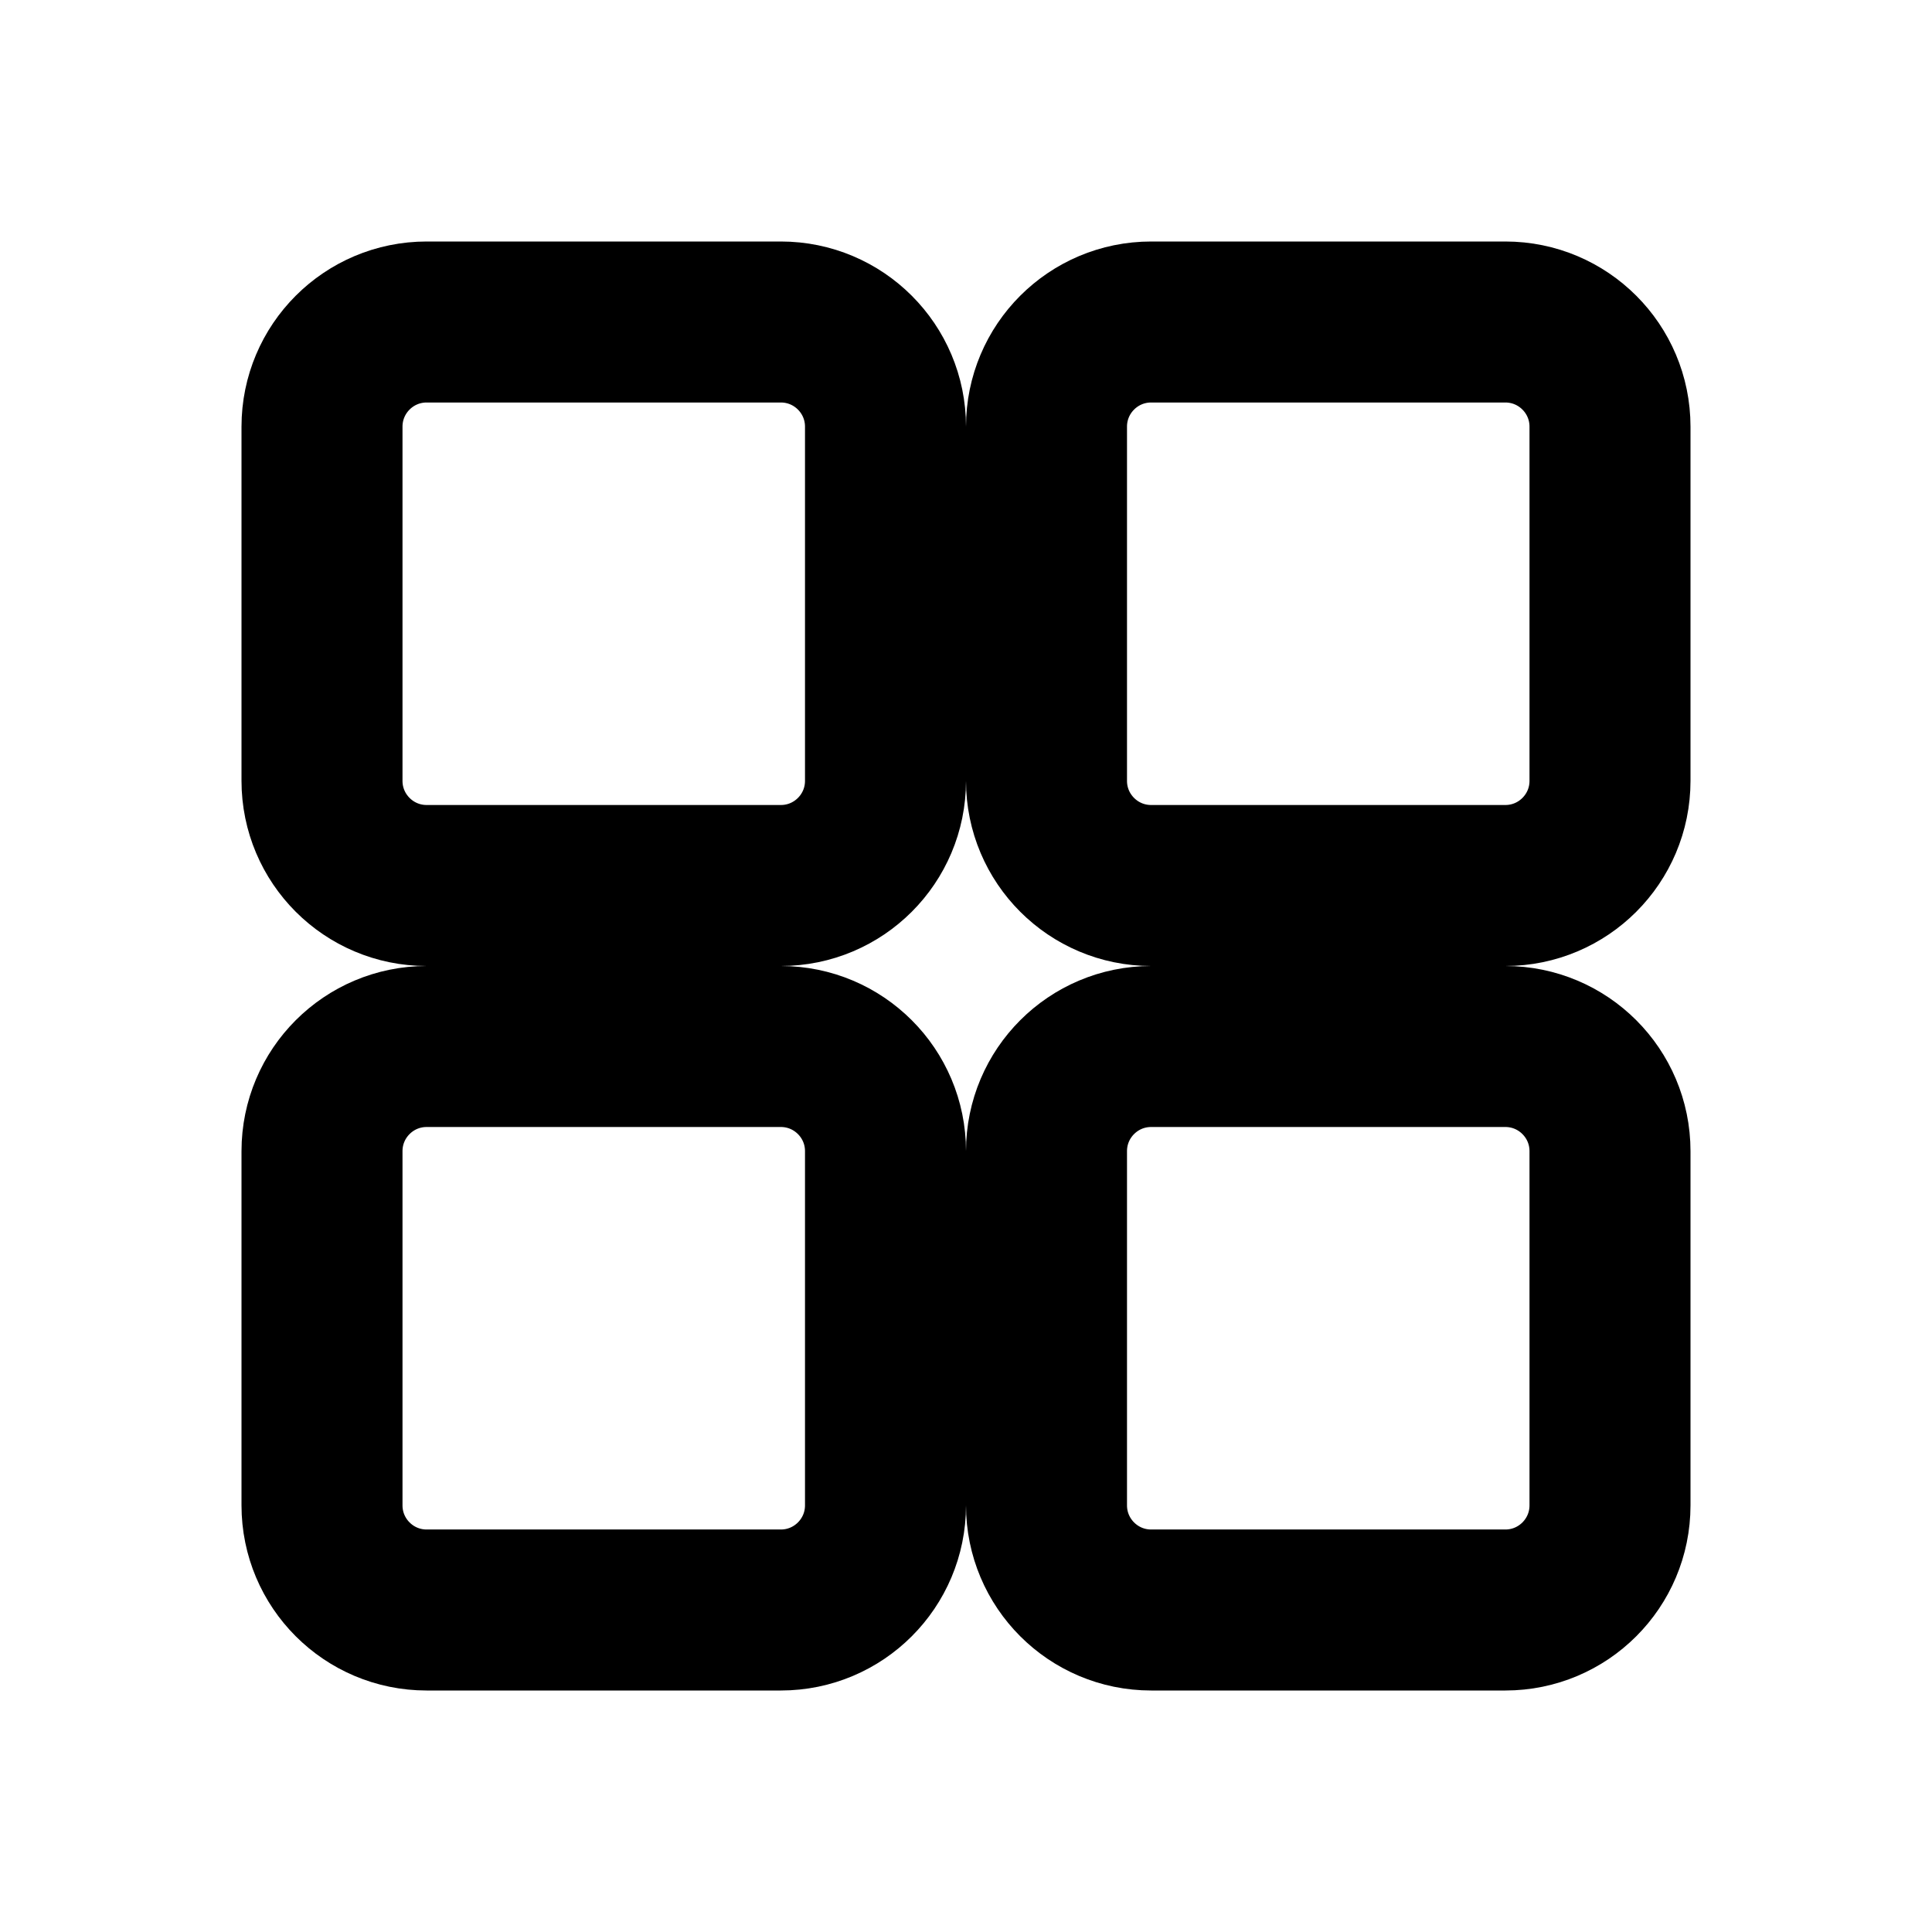
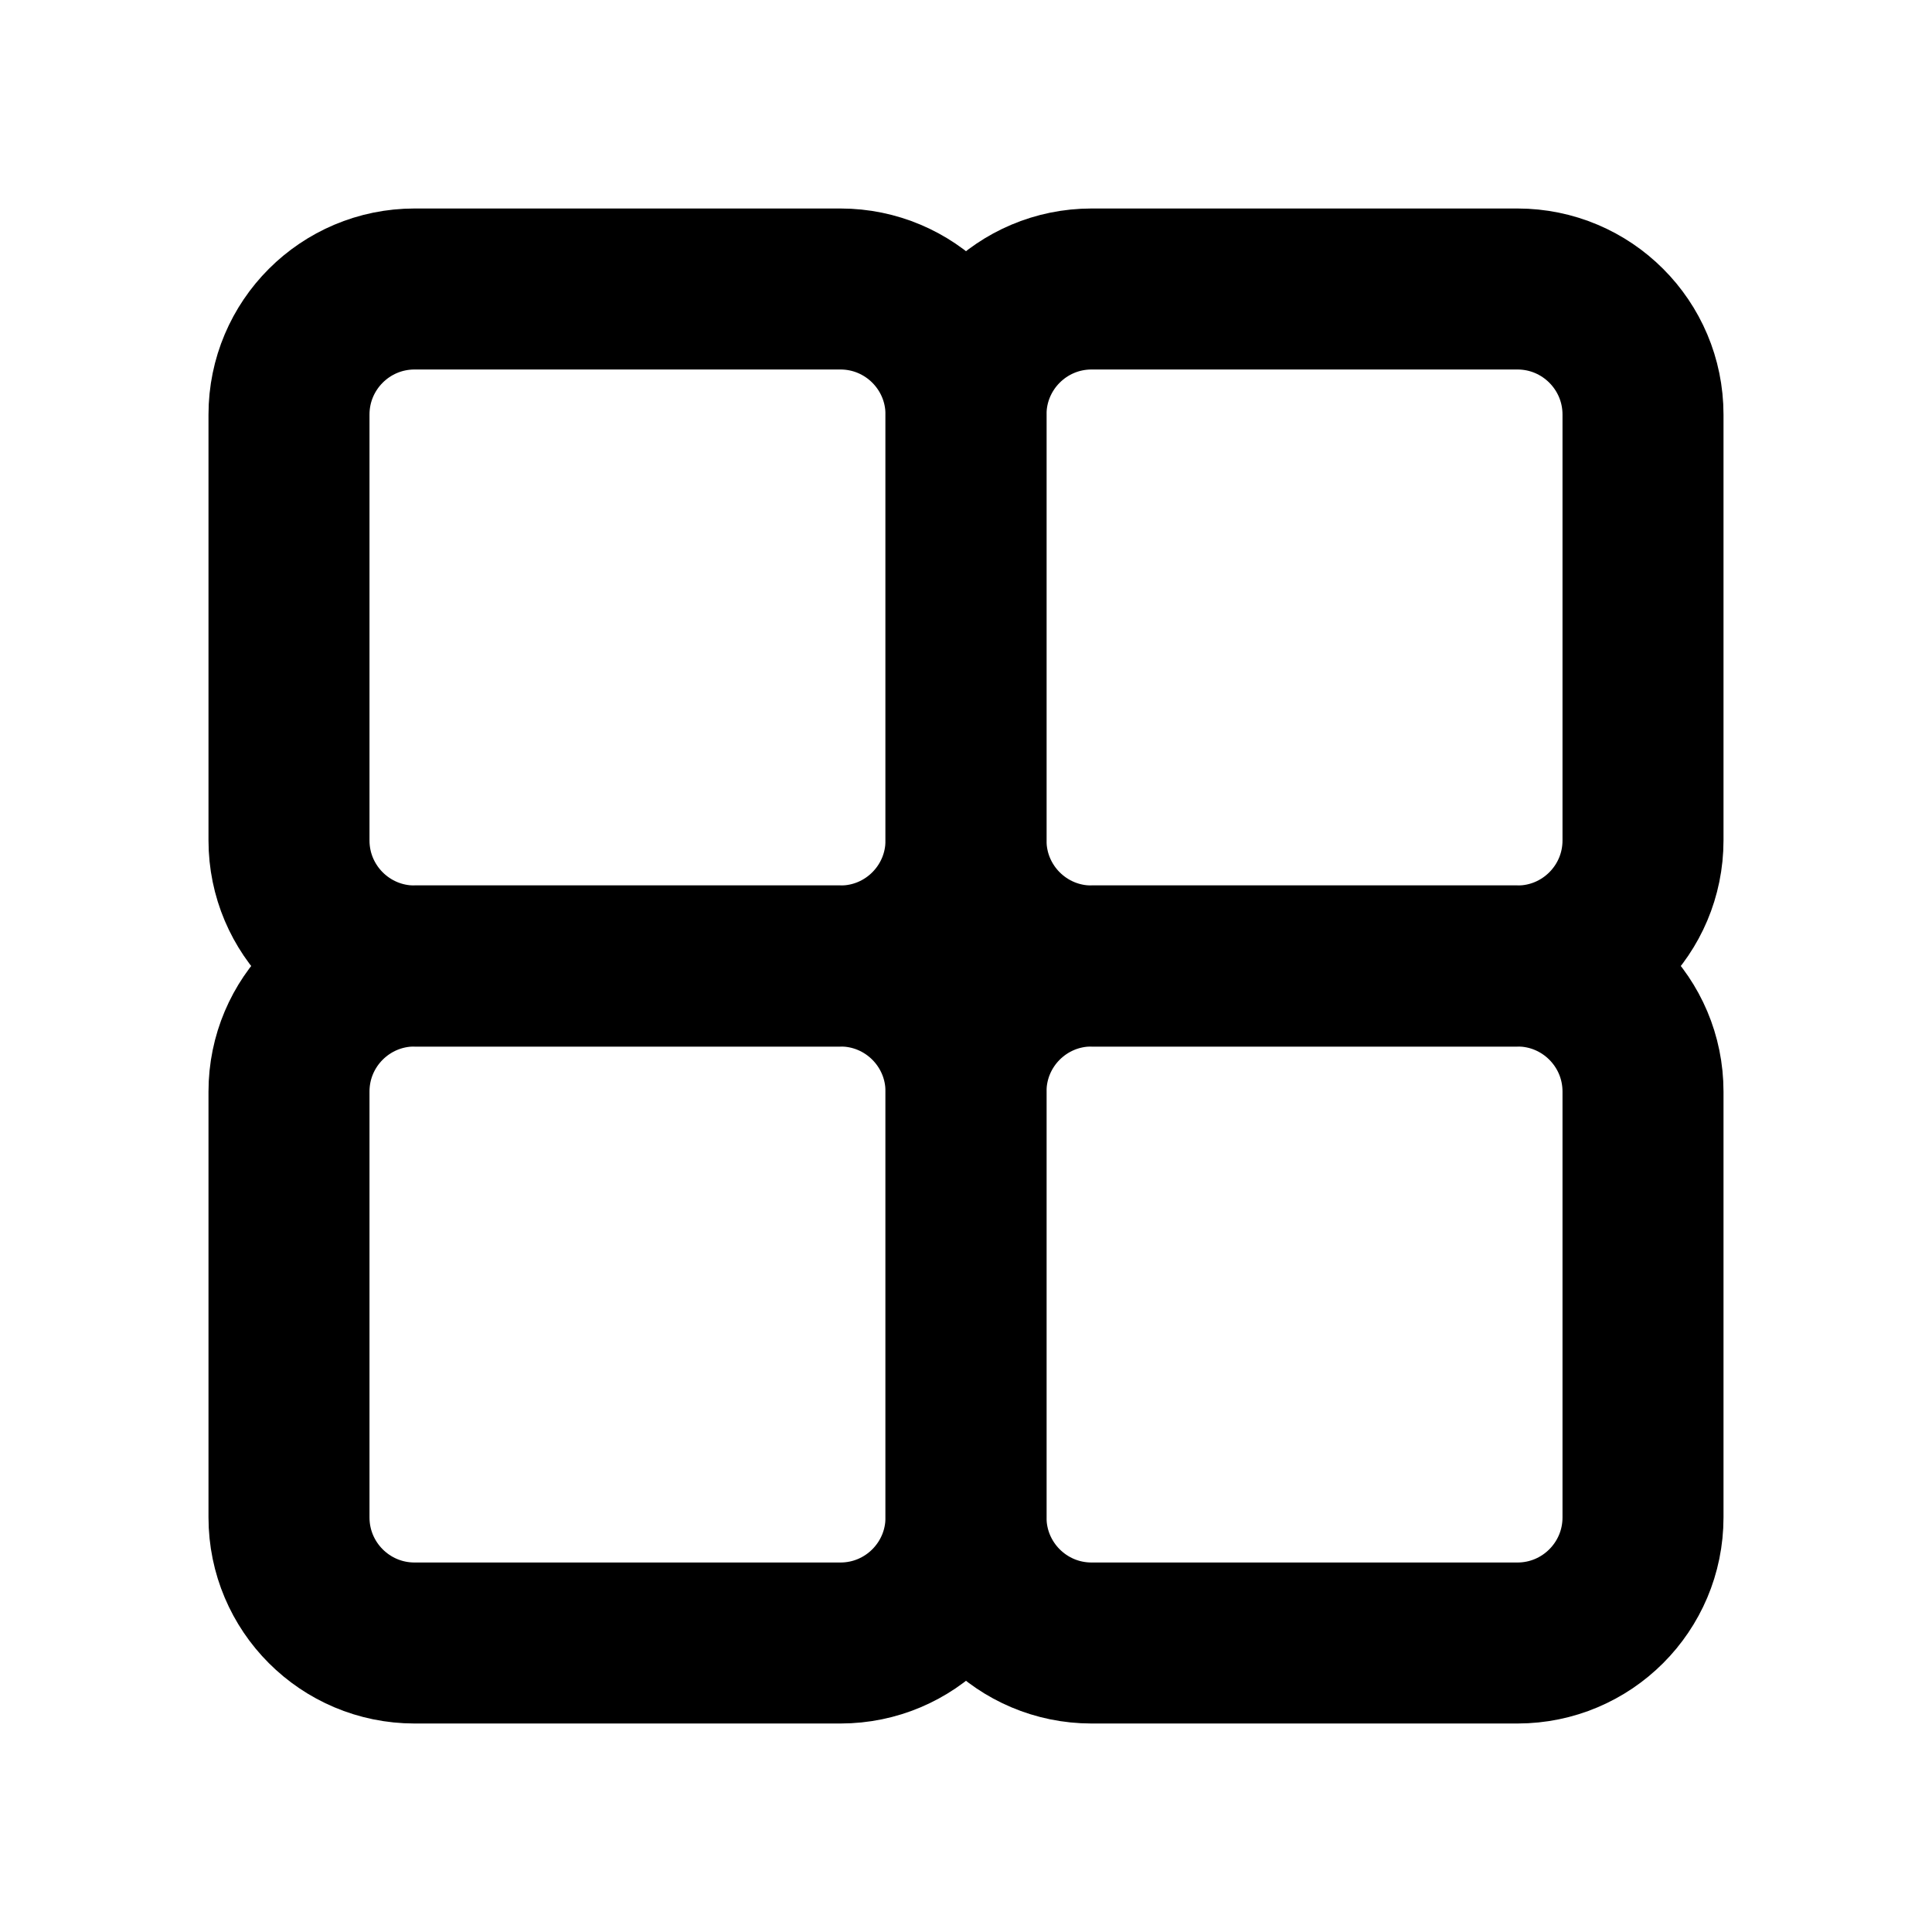
- <svg xmlns="http://www.w3.org/2000/svg" viewBox="0 0 24 24" fill="none" stroke="currentColor" stroke-width="2" stroke-linecap="round" stroke-linejoin="round">
-   <rect x="4" y="4" width="7" height="7" rx="1.3" />
-   <rect x="13" y="4" width="7" height="7" rx="1.3" />
-   <rect x="4" y="13" width="7" height="7" rx="1.3" />
-   <rect x="13" y="13" width="7" height="7" rx="1.3" />
+ <svg xmlns="http://www.w3.org/2000/svg" id="Layer_1" version="1.1" viewBox="0 0 24 24">
+   <defs>
+     <style>
+       .st0 {
+         fill: none;
+         stroke: #000;
+         stroke-linecap: round;
+         stroke-linejoin: round;
+         stroke-width: 2px;
+       }
+     </style>
+   </defs>
+   <rect class="st0" x="3.59" y="3.59" width="8.41" height="8.41" rx="1.56" ry="1.56" />
+   <rect class="st0" x="12" y="3.59" width="8.41" height="8.41" rx="1.56" ry="1.56" />
+   <rect class="st0" x="3.59" y="12" width="8.41" height="8.41" rx="1.56" ry="1.56" />
+   <rect class="st0" x="12" y="12" width="8.41" height="8.41" rx="1.56" ry="1.56" />
</svg>
